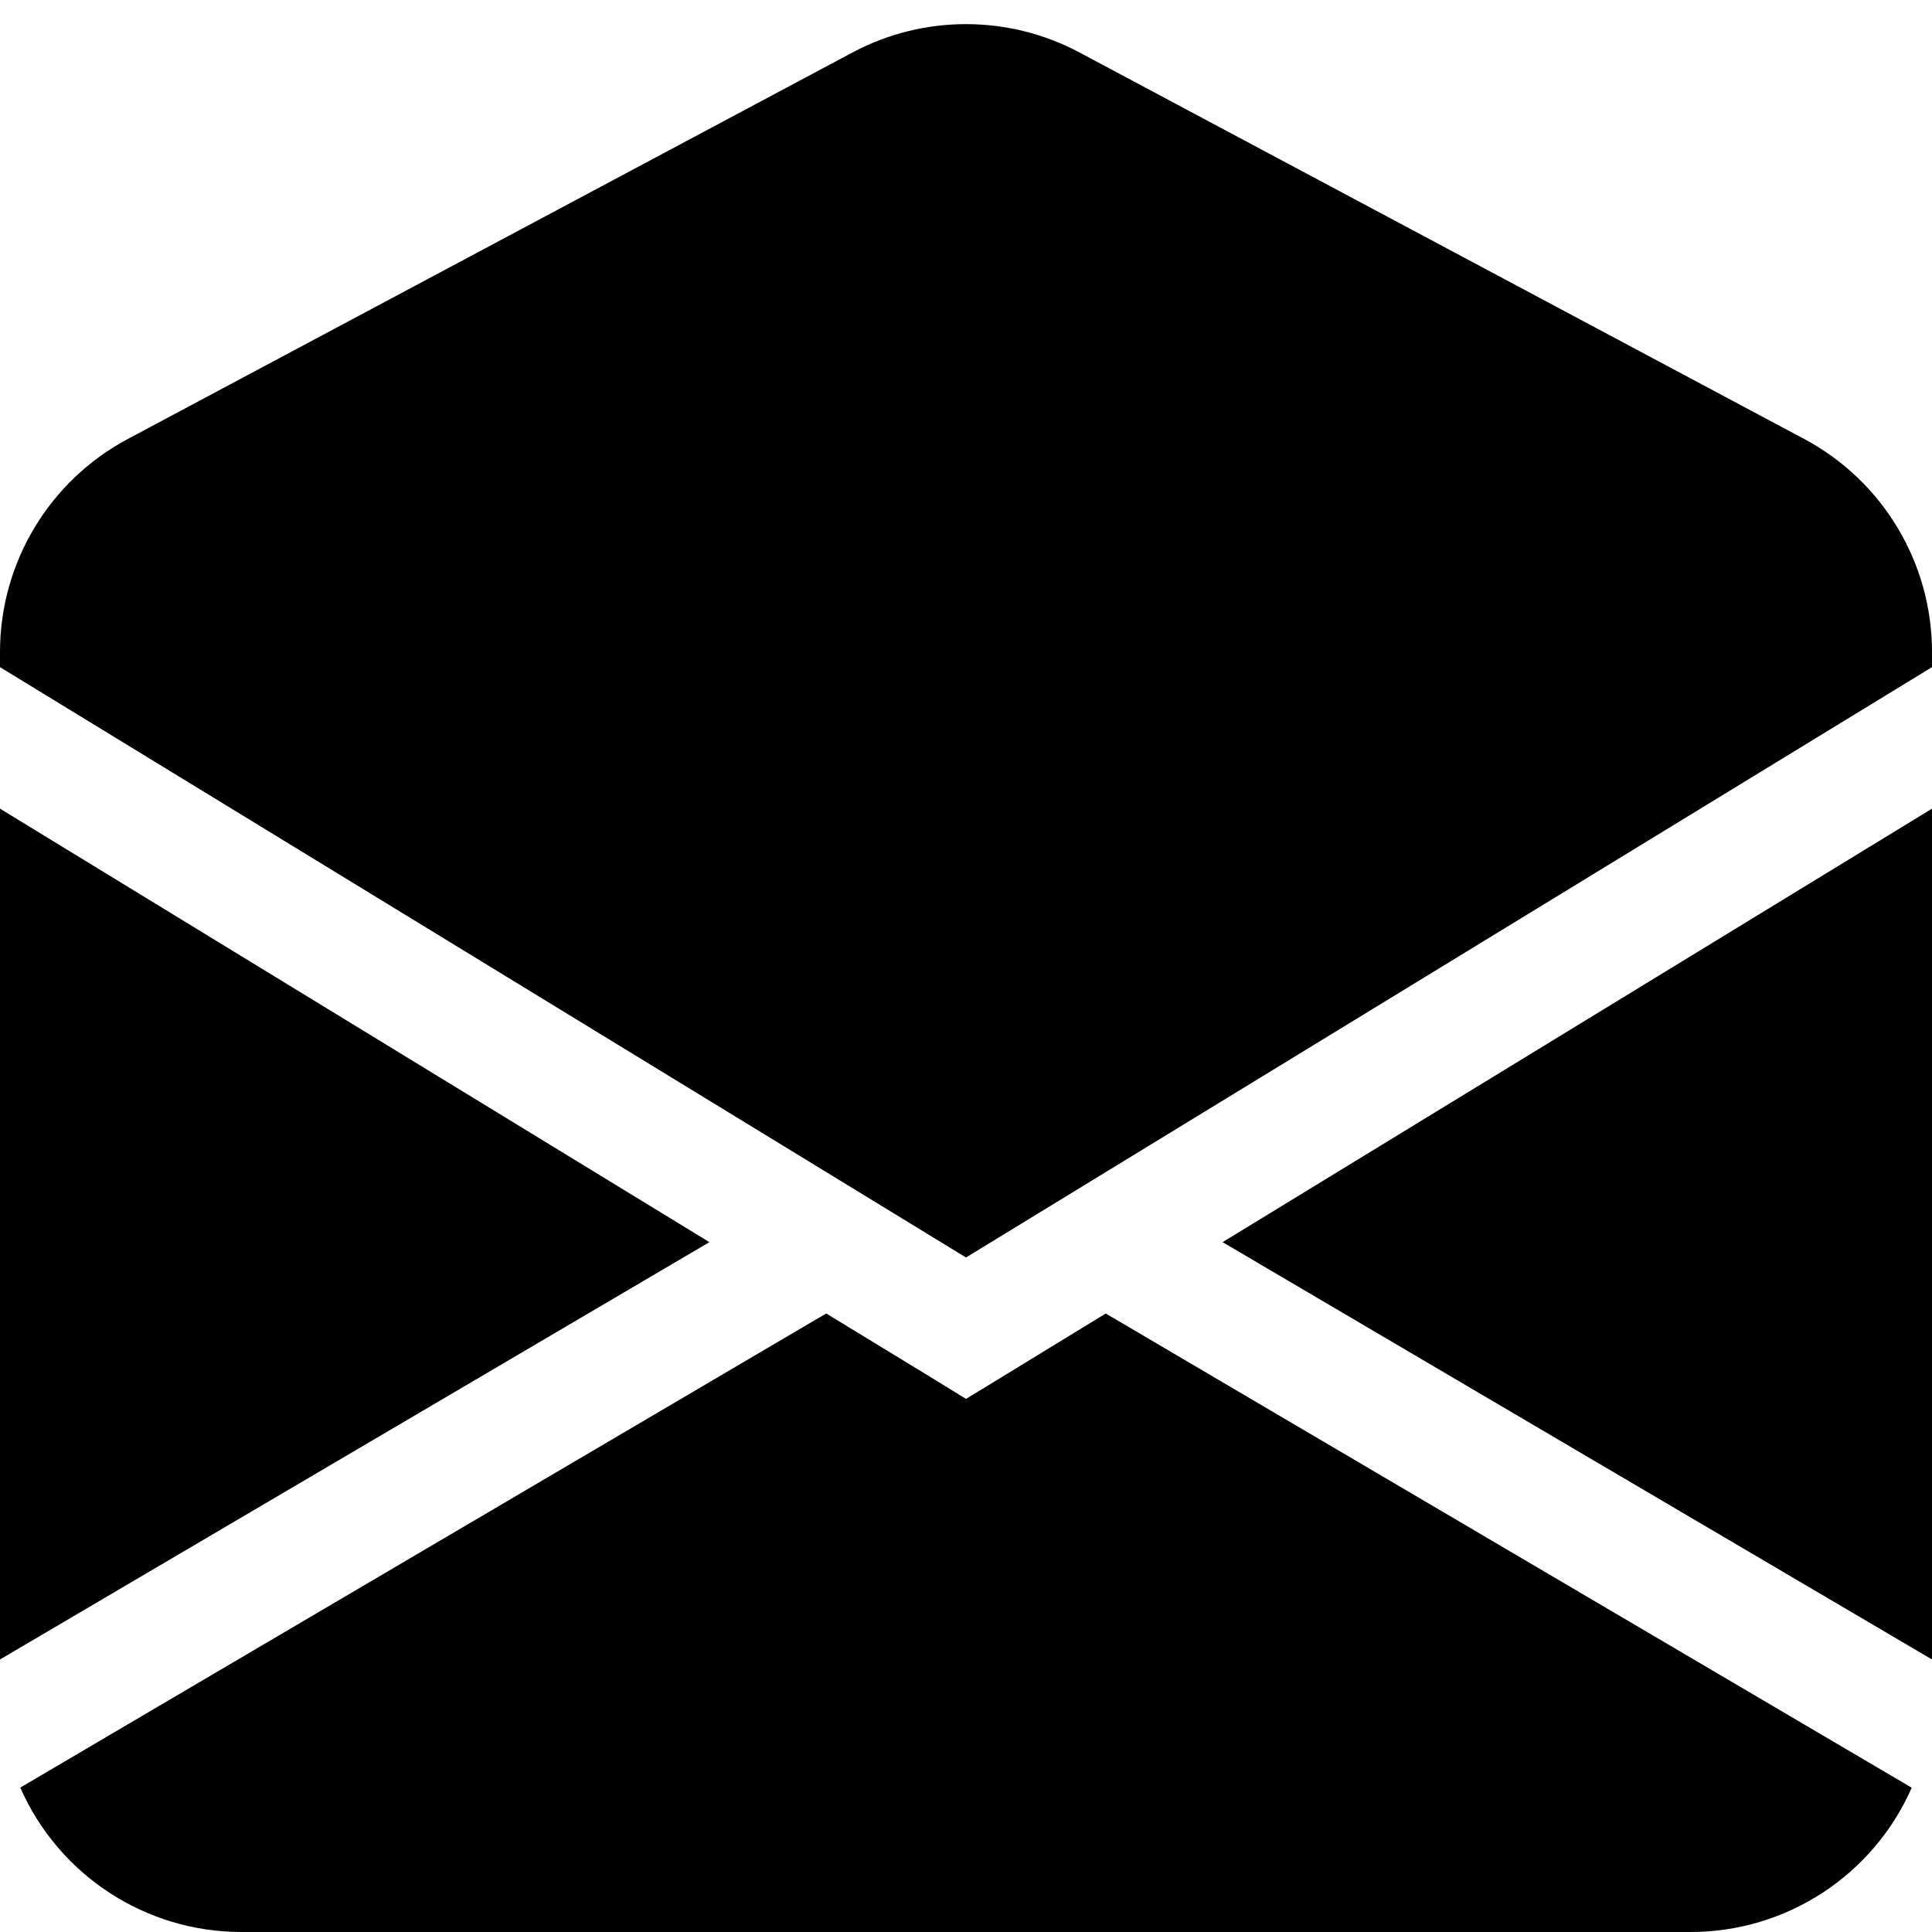
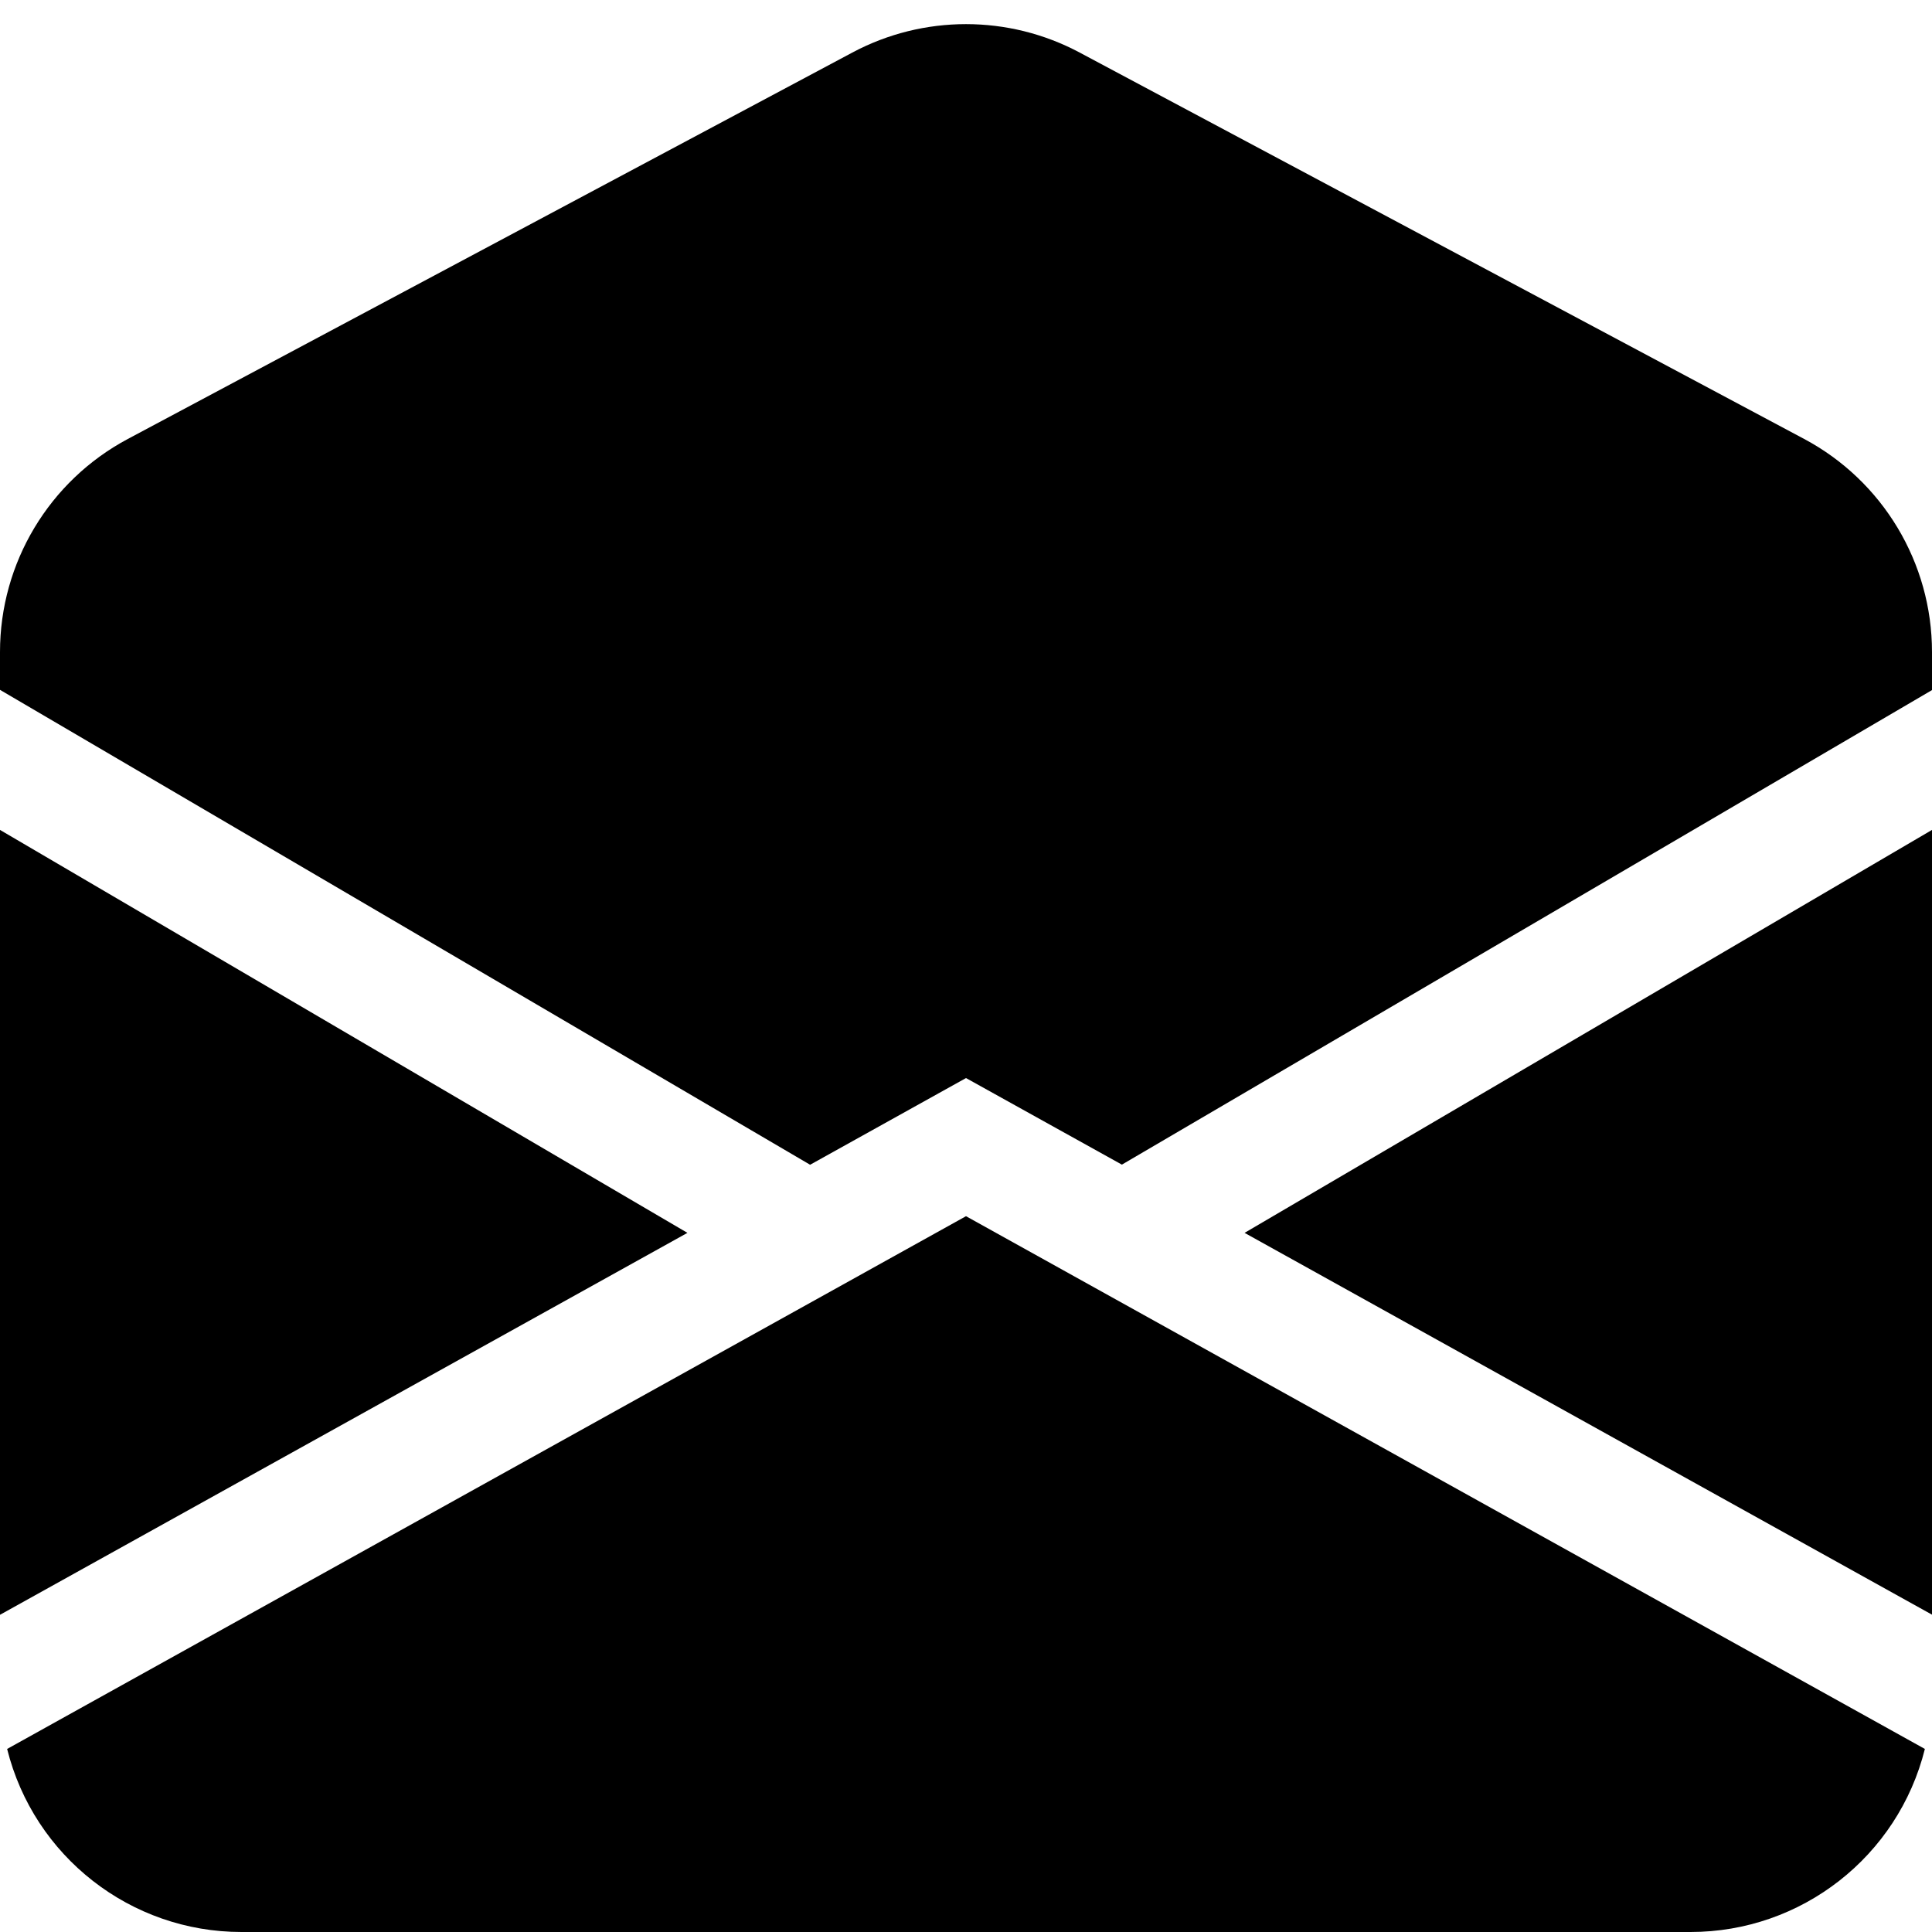
<svg xmlns="http://www.w3.org/2000/svg" class="bi bi-envelope-open-fill" width="1em" height="1em" viewBox="0 0 16 16" fill="currentColor">
-   <path fill-rule="evenodd" d="M8.941.435a2 2 0 0 0-1.882 0l-6 3.2A2 2 0 0 0 0 5.4v.125l8 4.889 8-4.889V5.4a2 2 0 0 0-1.059-1.765l-6-3.2zM16 6.697l-5.875 3.59L16 13.743V6.697zm-.168 8.108L9.246 10.93l-.089-.052-.896.548-.261.159-.26-.16-.897-.547-.09.052-6.585 3.874A2 2 0 0 0 2 16h12a2 2 0 0 0 1.832-1.195zM0 13.743l5.875-3.456L0 6.697v7.046z" clip-rule="evenodd" />
+   <path d="M8.941.435a2 2 0 0 0-1.882 0l-6 3.2A2 2 0 0 0 0 5.4v.313l6.709 3.933L8 8.928l1.291.717L16 5.715V5.4a2 2 0 0 0-1.059-1.765l-6-3.2zM16 6.873l-5.693 3.337L16 13.372v-6.5zm-.059 7.611L8 10.072.059 14.484A2 2 0 0 0 2 16h12a2 2 0 0 0 1.941-1.516zM0 13.373l5.693-3.163L0 6.873v6.5z" />
</svg>
